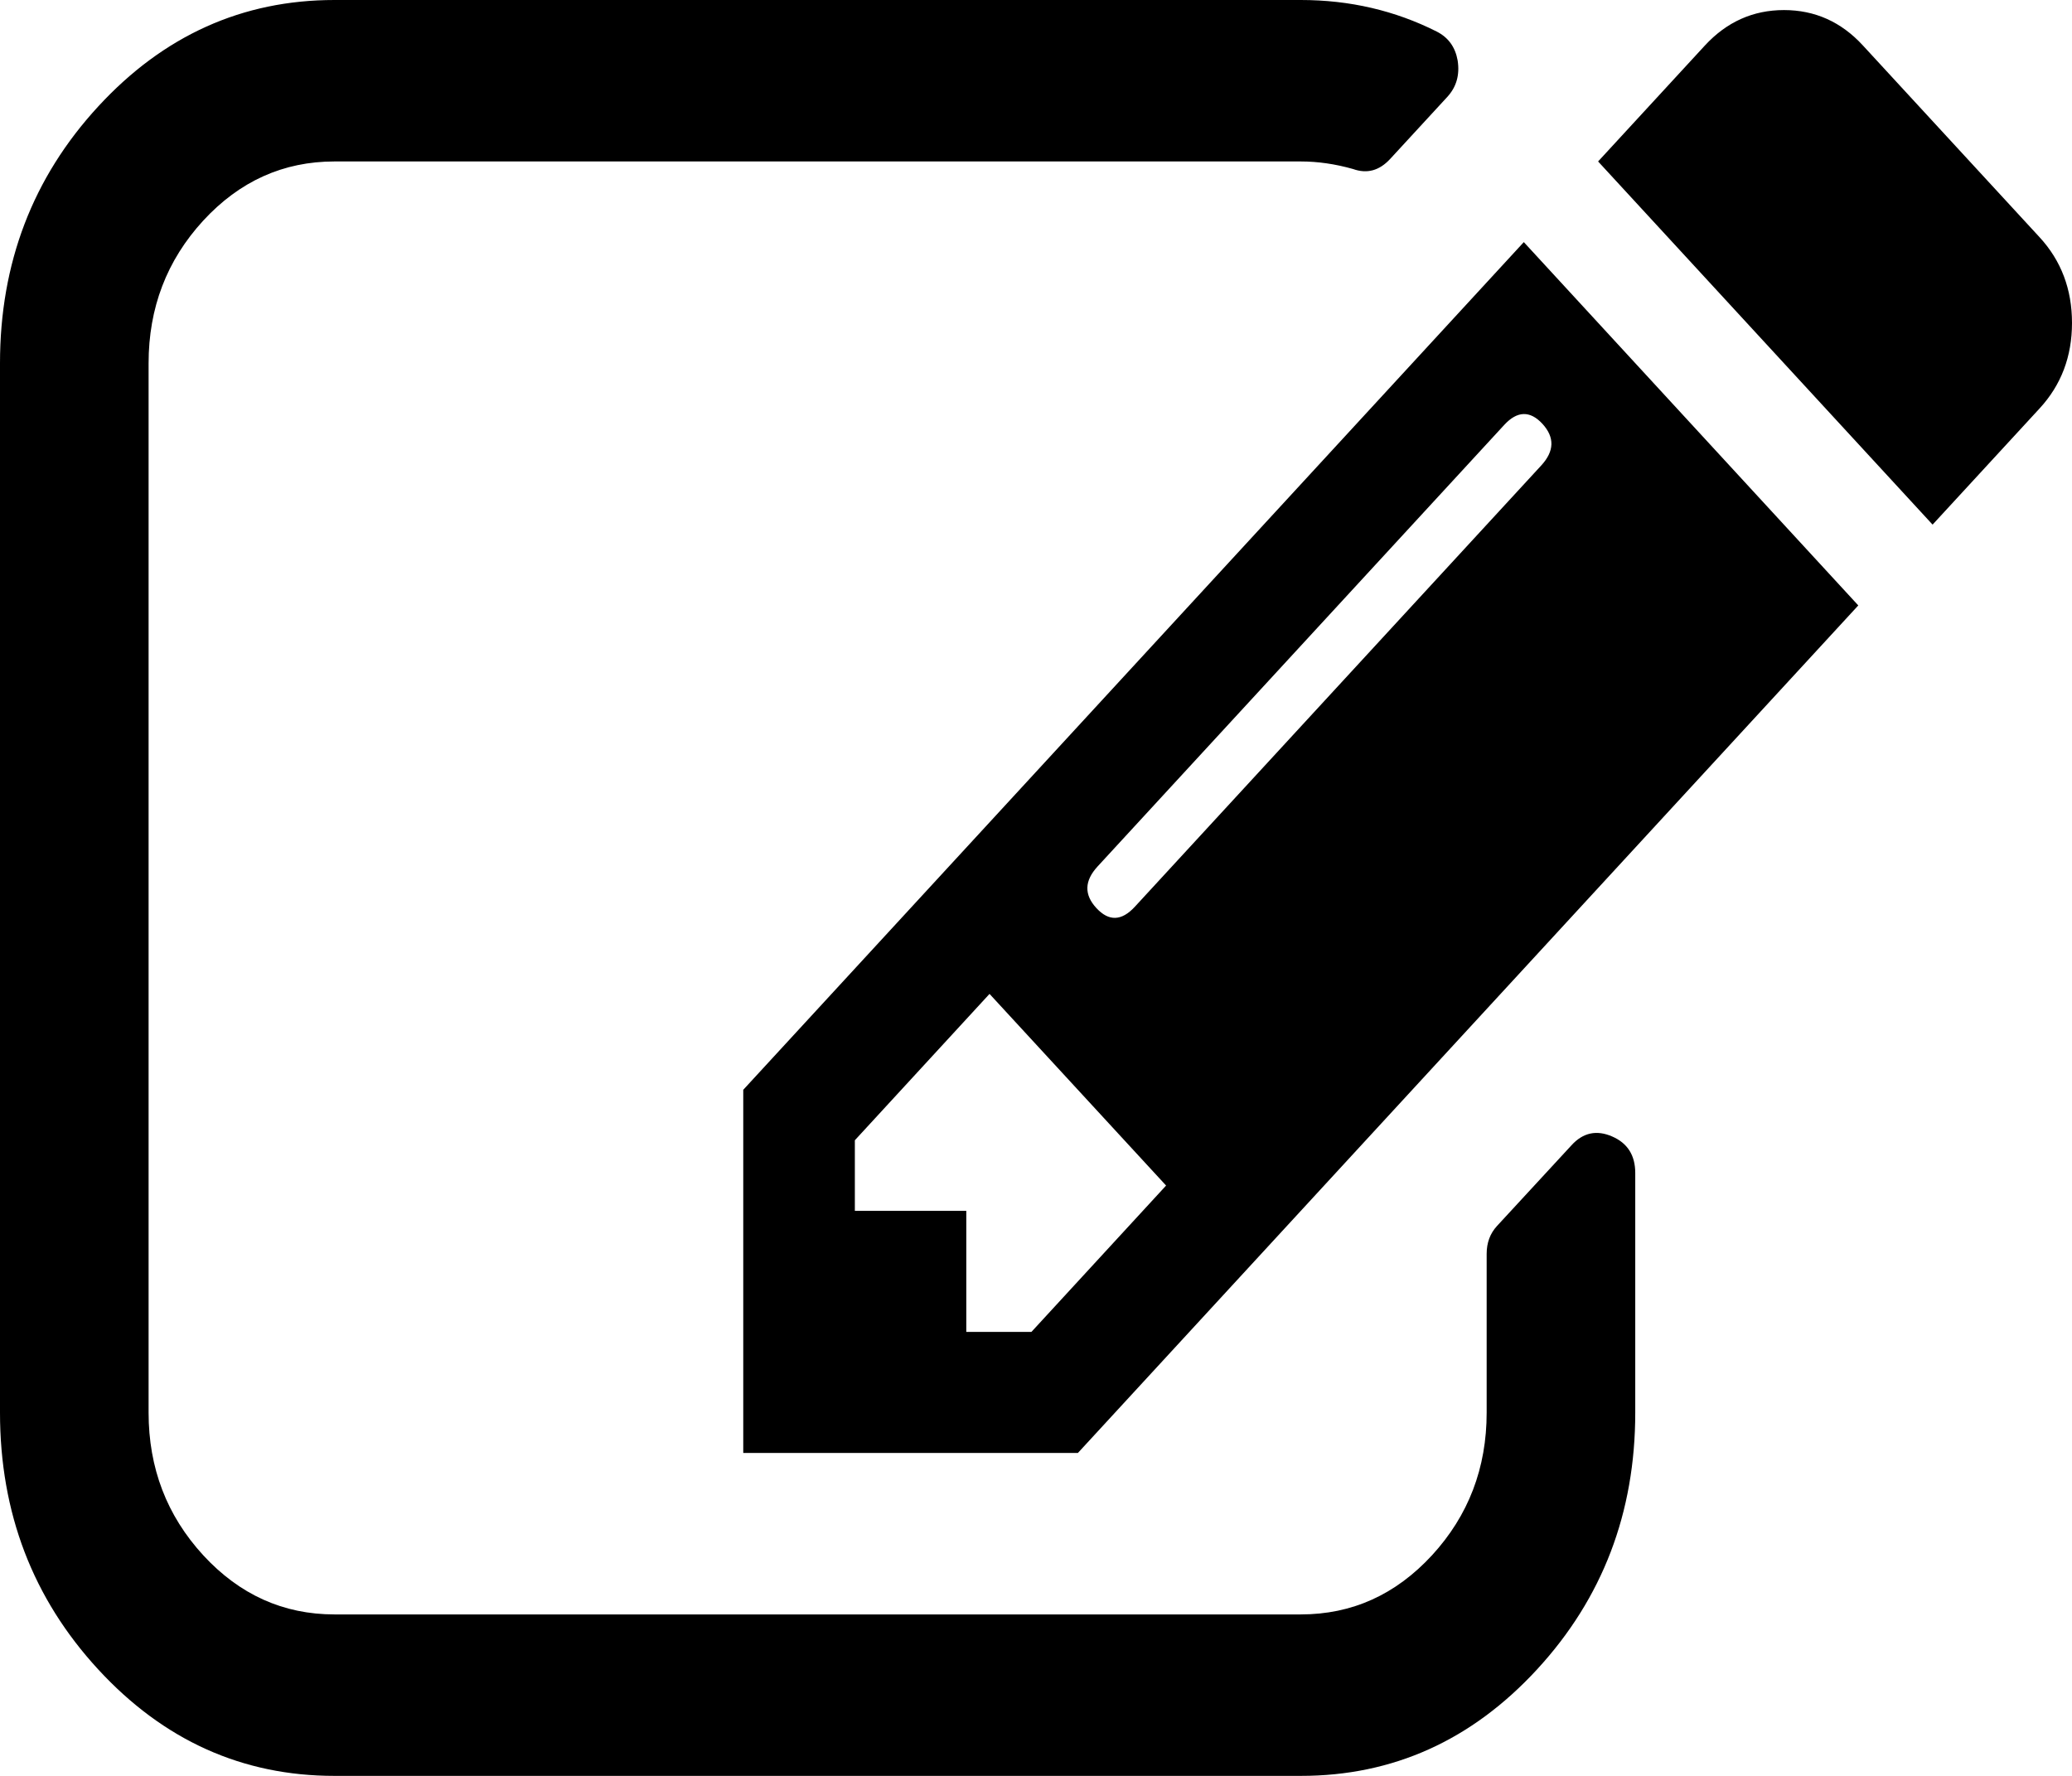
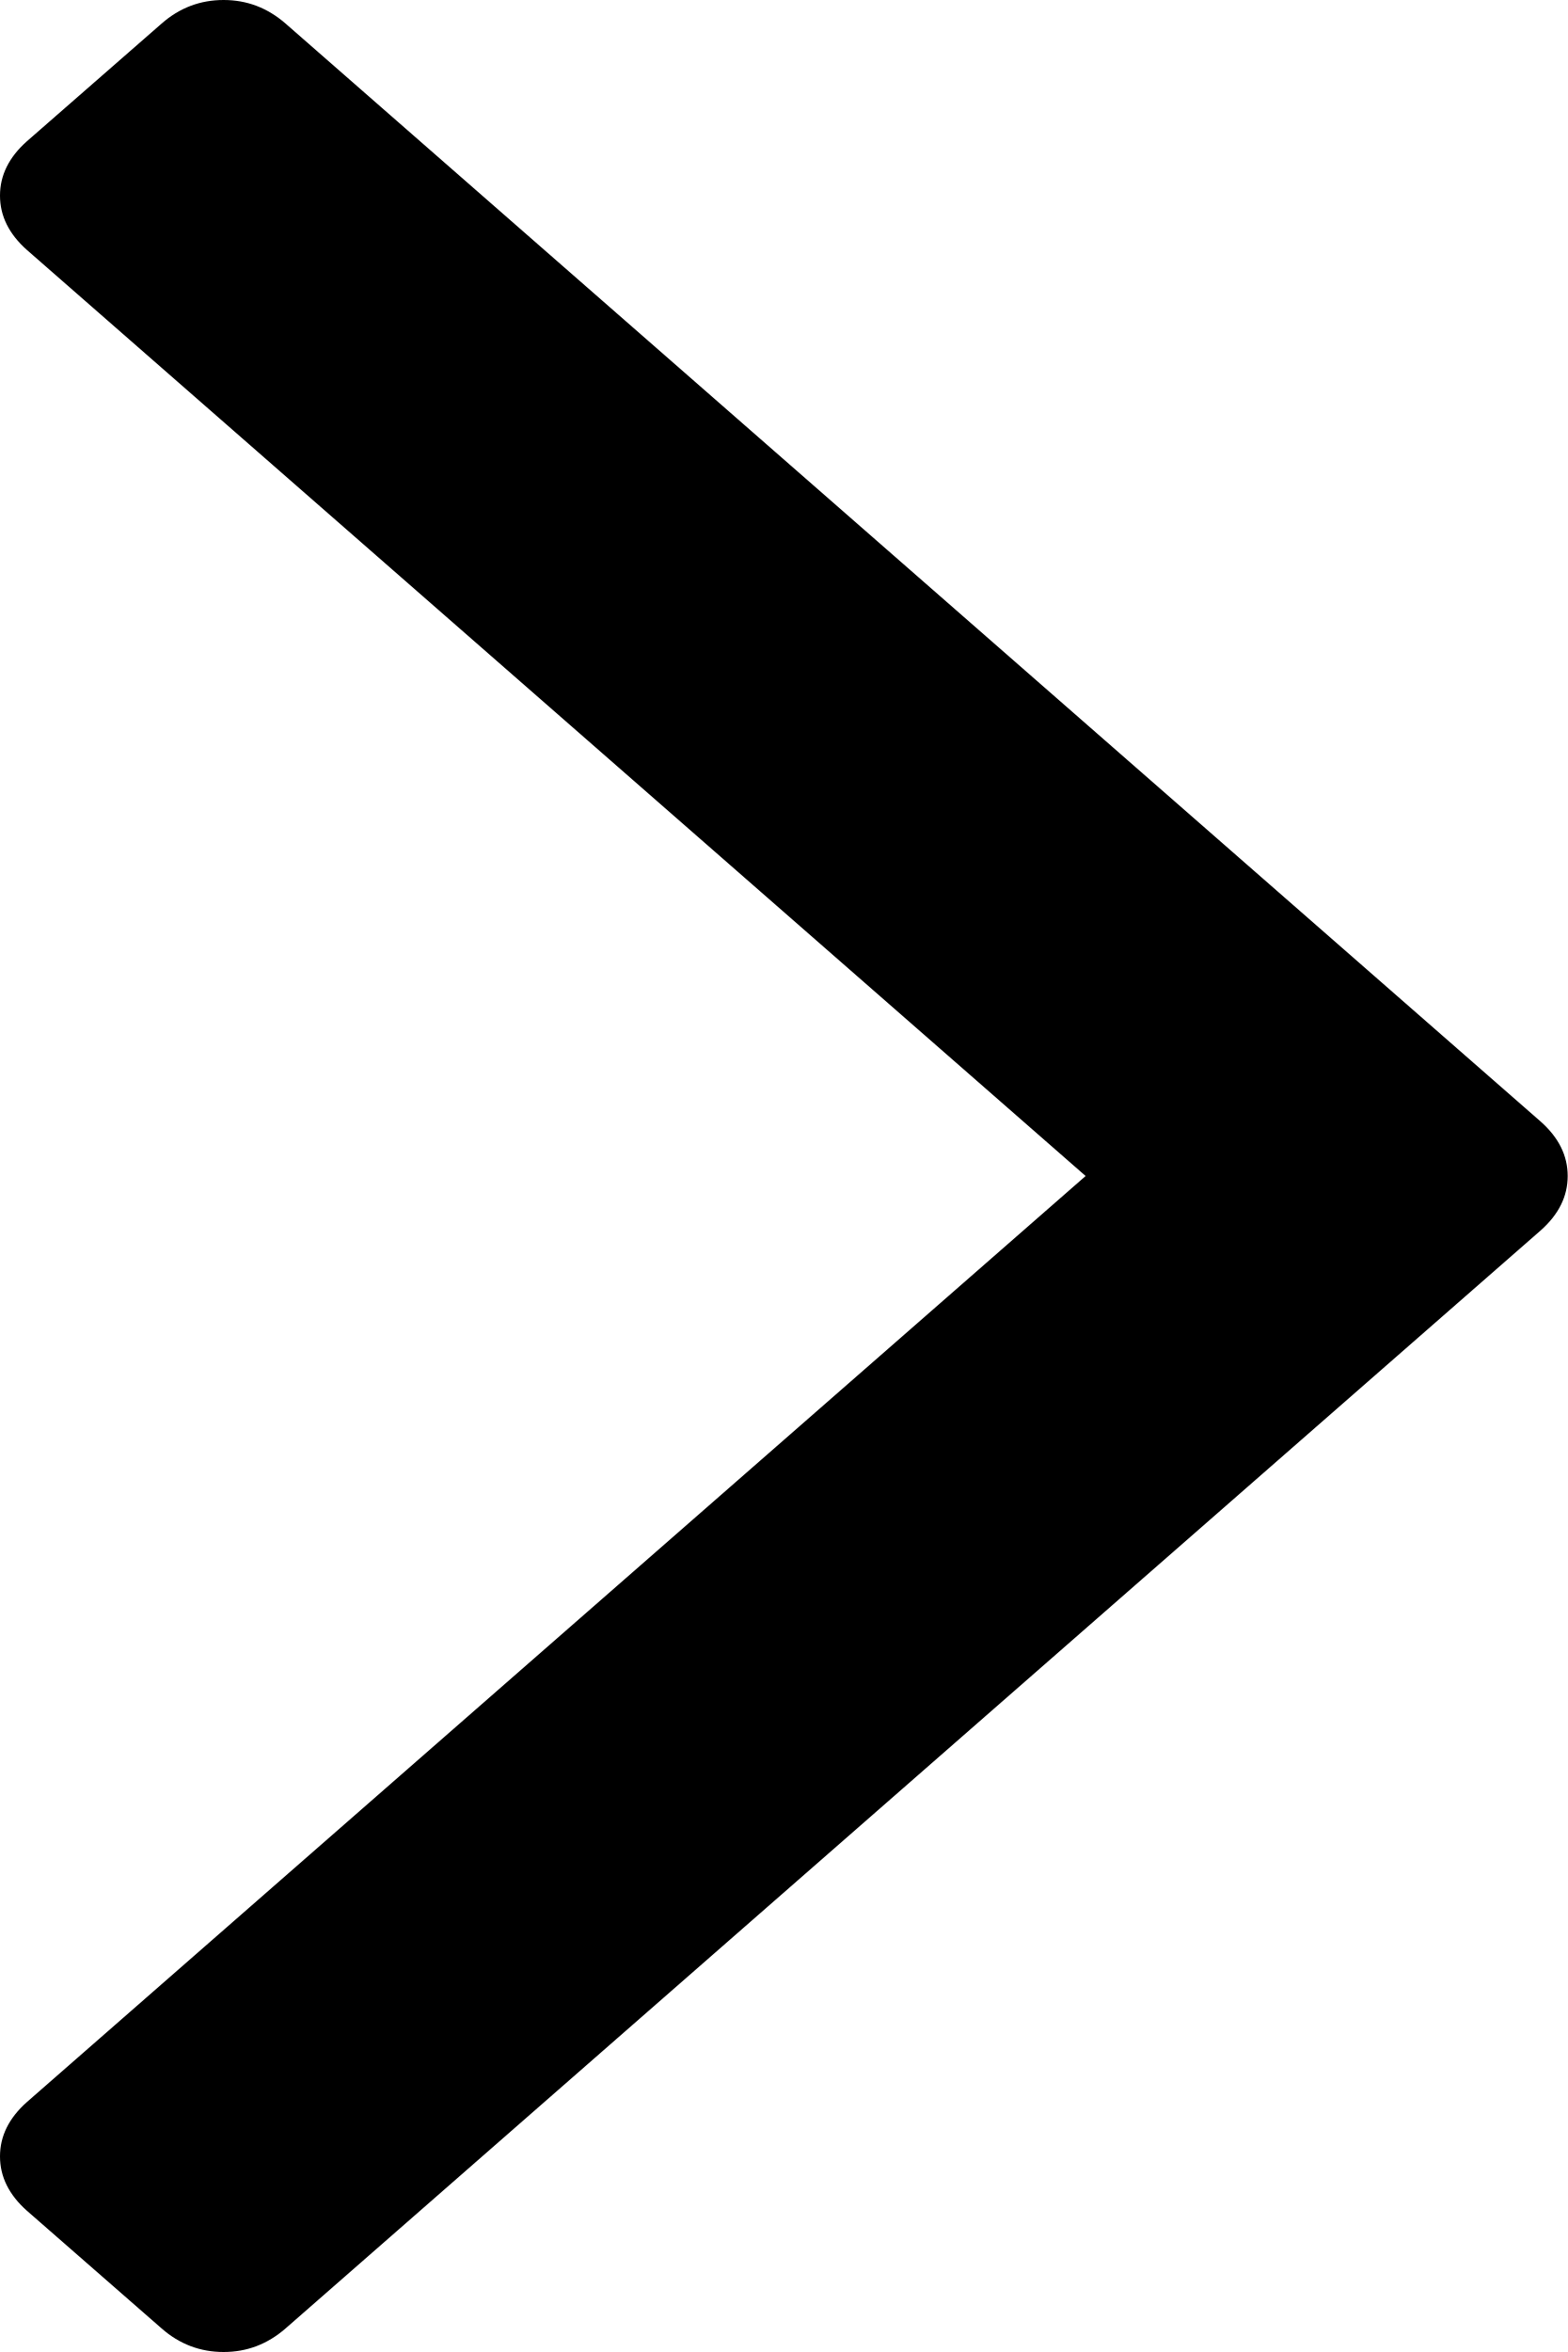
- <svg xmlns="http://www.w3.org/2000/svg" version="1.1" width="14px" height="12px">
-   <g transform="matrix(1 0 0 1 -162 -130 )">
-     <path d="M 6.529 9  L 6.969 9  L 7.879 8.011  L 6.686 6.716  L 5.776 7.705  L 5.776 8.182  L 6.529 8.182  L 6.529 9  Z M 10.414 3.145  C 10.503 3.048  10.505 2.955  10.422 2.864  C 10.338 2.773  10.251 2.776  10.163 2.872  L 7.416 5.855  C 7.327 5.952  7.324 6.045  7.408 6.136  C 7.492 6.227  7.578 6.224  7.667 6.128  L 10.414 3.145  Z M 10.892 7.679  C 10.997 7.724  11.049 7.807  11.049 7.926  L 11.049 9.545  C 11.049 10.222  10.828 10.8  10.386 11.28  C 9.944 11.76  9.412 12  8.789 12  L 2.26 12  C 1.638 12  1.105 11.76  0.663 11.28  C 0.221 10.8  0 10.222  0 9.545  L 0 2.455  C 0 1.778  0.221 1.2  0.663 0.72  C 1.105 0.24  1.638 0  2.26 0  L 8.789 0  C 9.119 0  9.425 0.071  9.707 0.213  C 9.786 0.253  9.833 0.318  9.849 0.409  C 9.864 0.506  9.841 0.588  9.778 0.656  L 9.393 1.074  C 9.32 1.153  9.237 1.176  9.142 1.142  C 9.022 1.108  8.904 1.091  8.789 1.091  L 2.26 1.091  C 1.915 1.091  1.619 1.224  1.373 1.491  C 1.127 1.759  1.004 2.08  1.004 2.455  L 1.004 9.545  C 1.004 9.92  1.127 10.241  1.373 10.509  C 1.619 10.776  1.915 10.909  2.26 10.909  L 8.789 10.909  C 9.135 10.909  9.43 10.776  9.676 10.509  C 9.922 10.241  10.045 9.92  10.045 9.545  L 10.045 8.472  C 10.045 8.398  10.068 8.335  10.115 8.284  L 10.618 7.739  C 10.696 7.653  10.788 7.634  10.892 7.679  Z M 5.022 7.364  L 10.296 1.636  L 12.556 4.091  L 7.283 9.818  L 5.022 9.818  L 5.022 7.364  Z M 14 2.182  C 14 2.409  13.927 2.602  13.78 2.761  L 13.058 3.545  L 10.798 1.091  L 11.52 0.307  C 11.667 0.148  11.845 0.068  12.054 0.068  C 12.263 0.068  12.441 0.148  12.587 0.307  L 13.78 1.602  C 13.927 1.761  14 1.955  14 2.182  Z " fill-rule="nonzero" fill="#000000" stroke="none" transform="matrix(1 0 0 1 162 130 )" />
+ <svg xmlns="http://www.w3.org/2000/svg" version="1.1" width="8px" height="12px">
+   <g transform="matrix(1 0 0 1 -374 -599 )">
+     <path d="M 7.863 5.723  C 7.954 5.804  8 5.896  8 6  C 8 6.104  7.954 6.196  7.863 6.277  L 1.457 11.88  C 1.365 11.96  1.26 12  1.141 12  C 1.022 12  0.916 11.96  0.825 11.88  L 0.137 11.279  C 0.046 11.198  0 11.106  0 11.002  C 0 10.898  0.046 10.806  0.137 10.725  L 5.54 6  L 0.137 1.275  C 0.046 1.194  0 1.102  0 0.998  C 0 0.894  0.046 0.802  0.137 0.721  L 0.825 0.12  C 0.916 0.04  1.022 0  1.141 0  C 1.26 0  1.365 0.04  1.457 0.12  L 7.863 5.723  Z " fill-rule="nonzero" fill="#000000" stroke="none" transform="matrix(1 0 0 1 374 599 )" />
  </g>
</svg>
